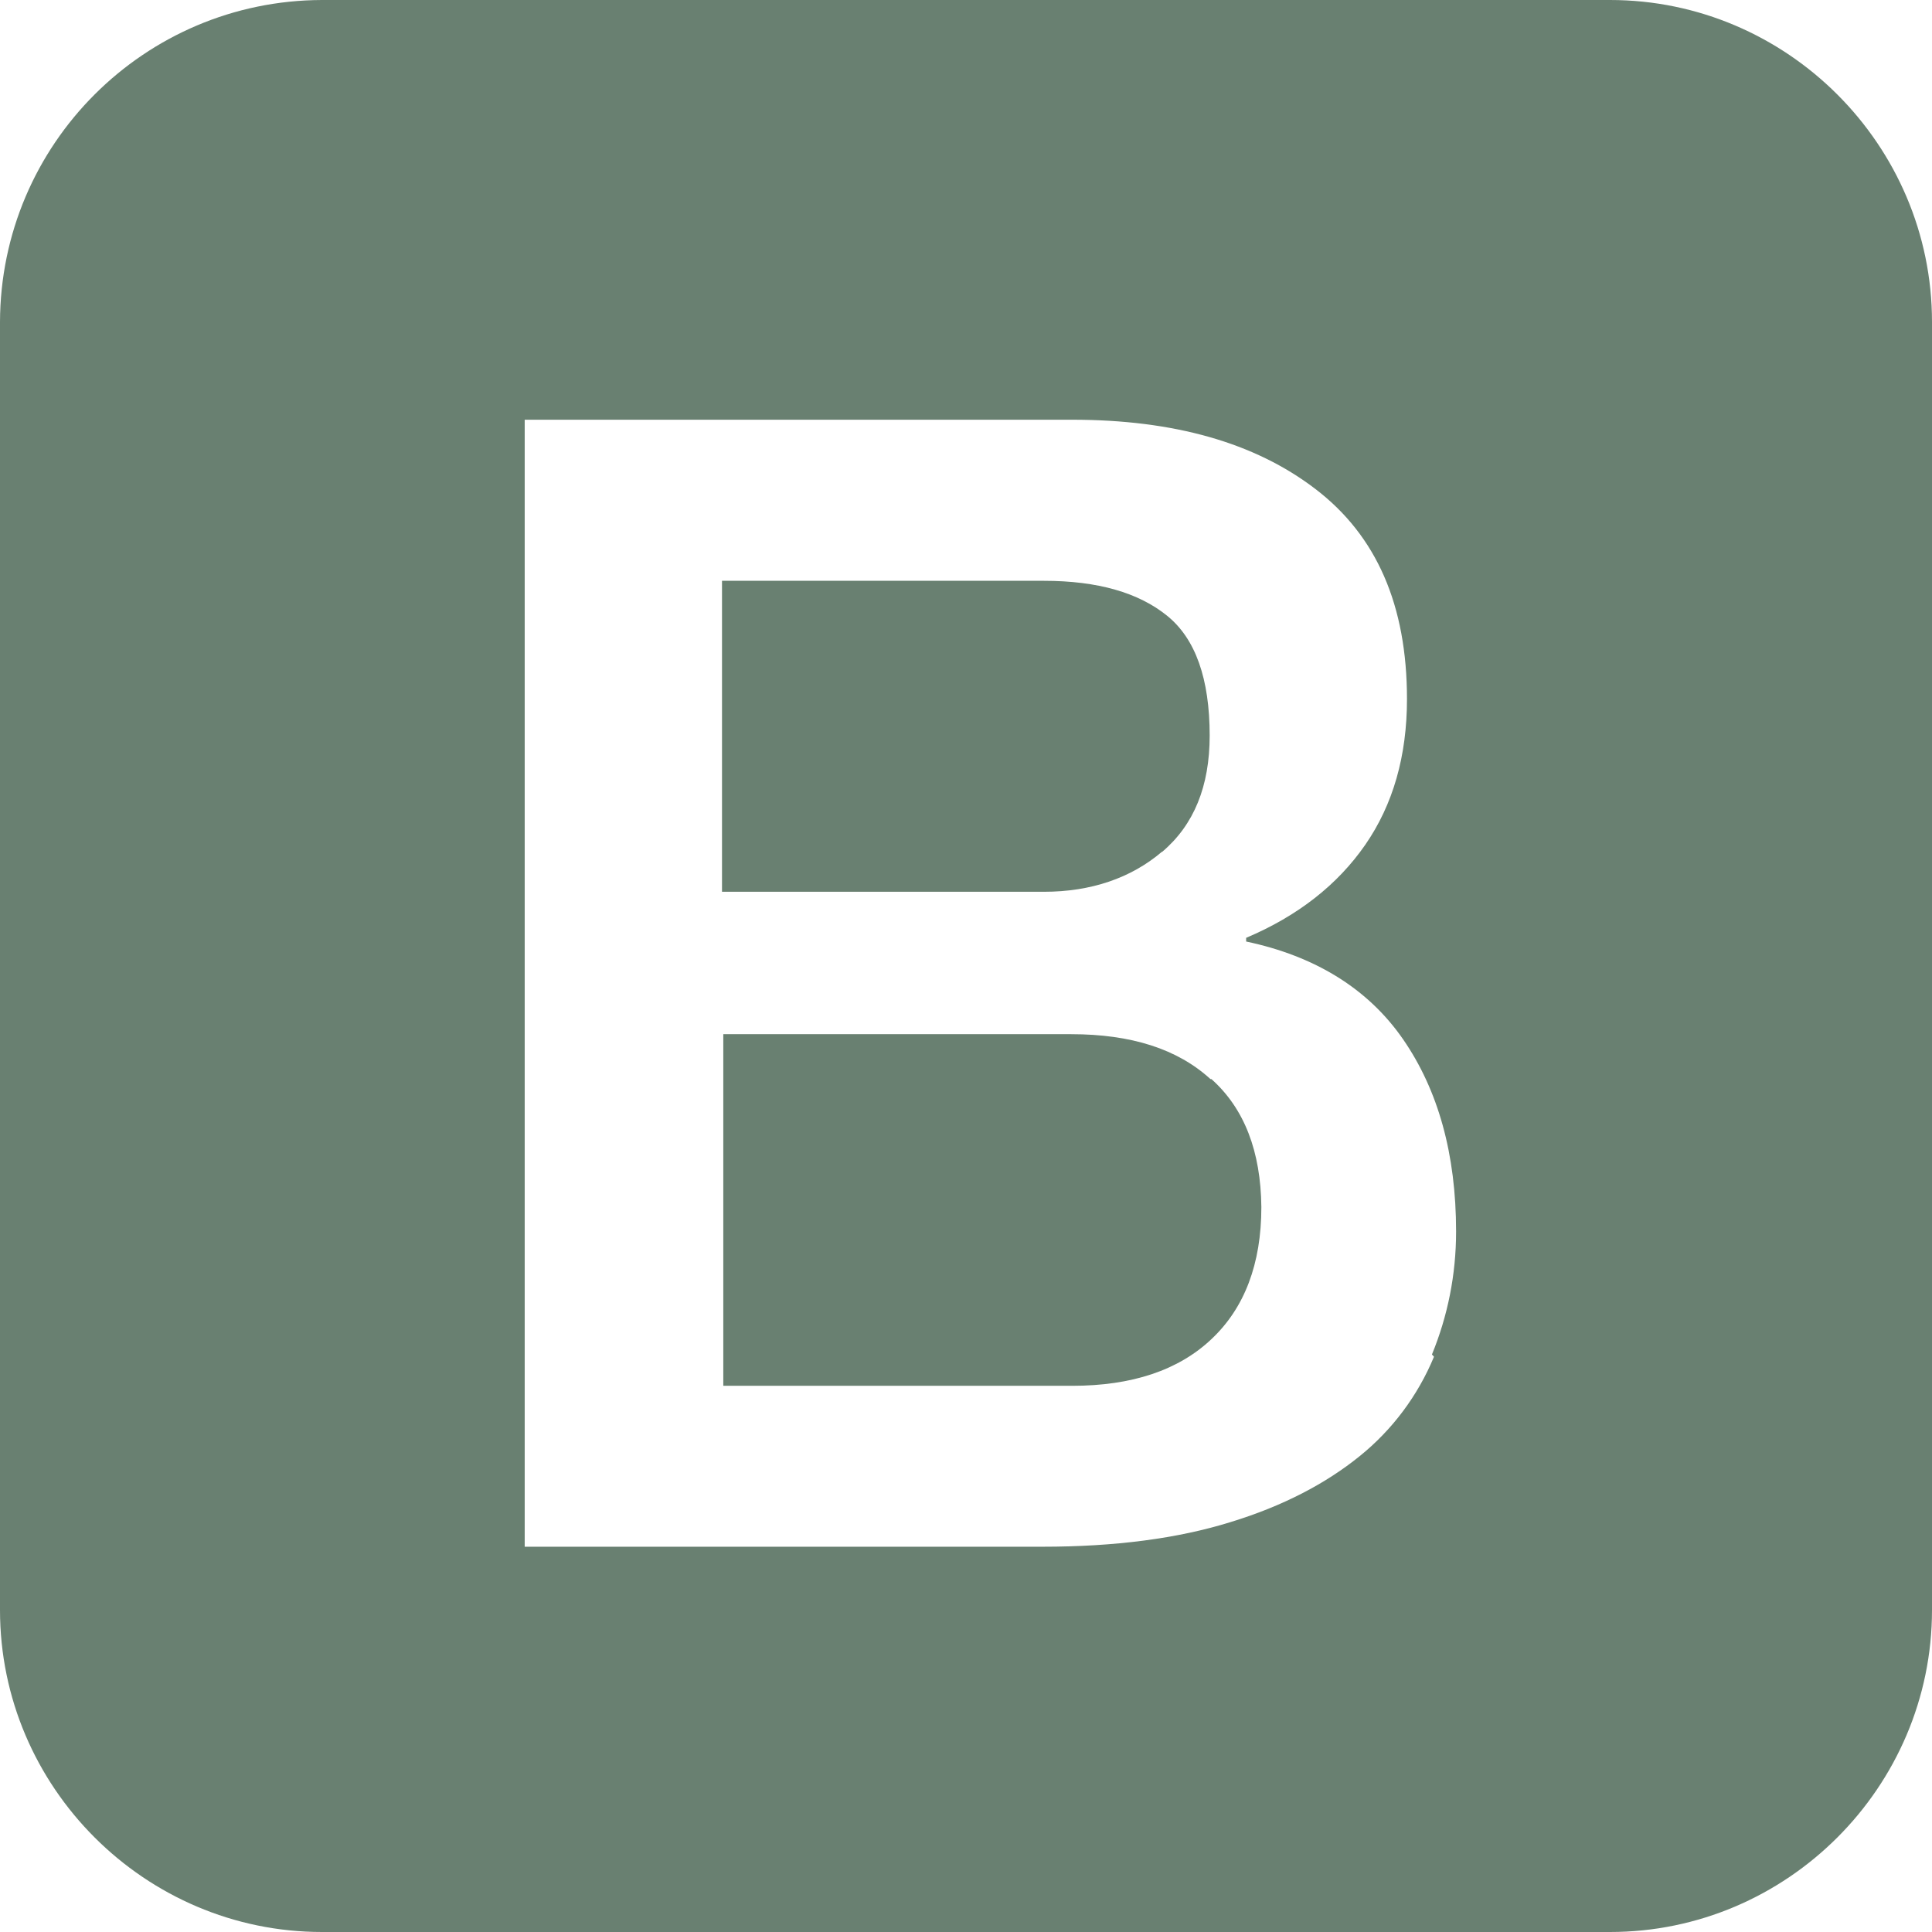
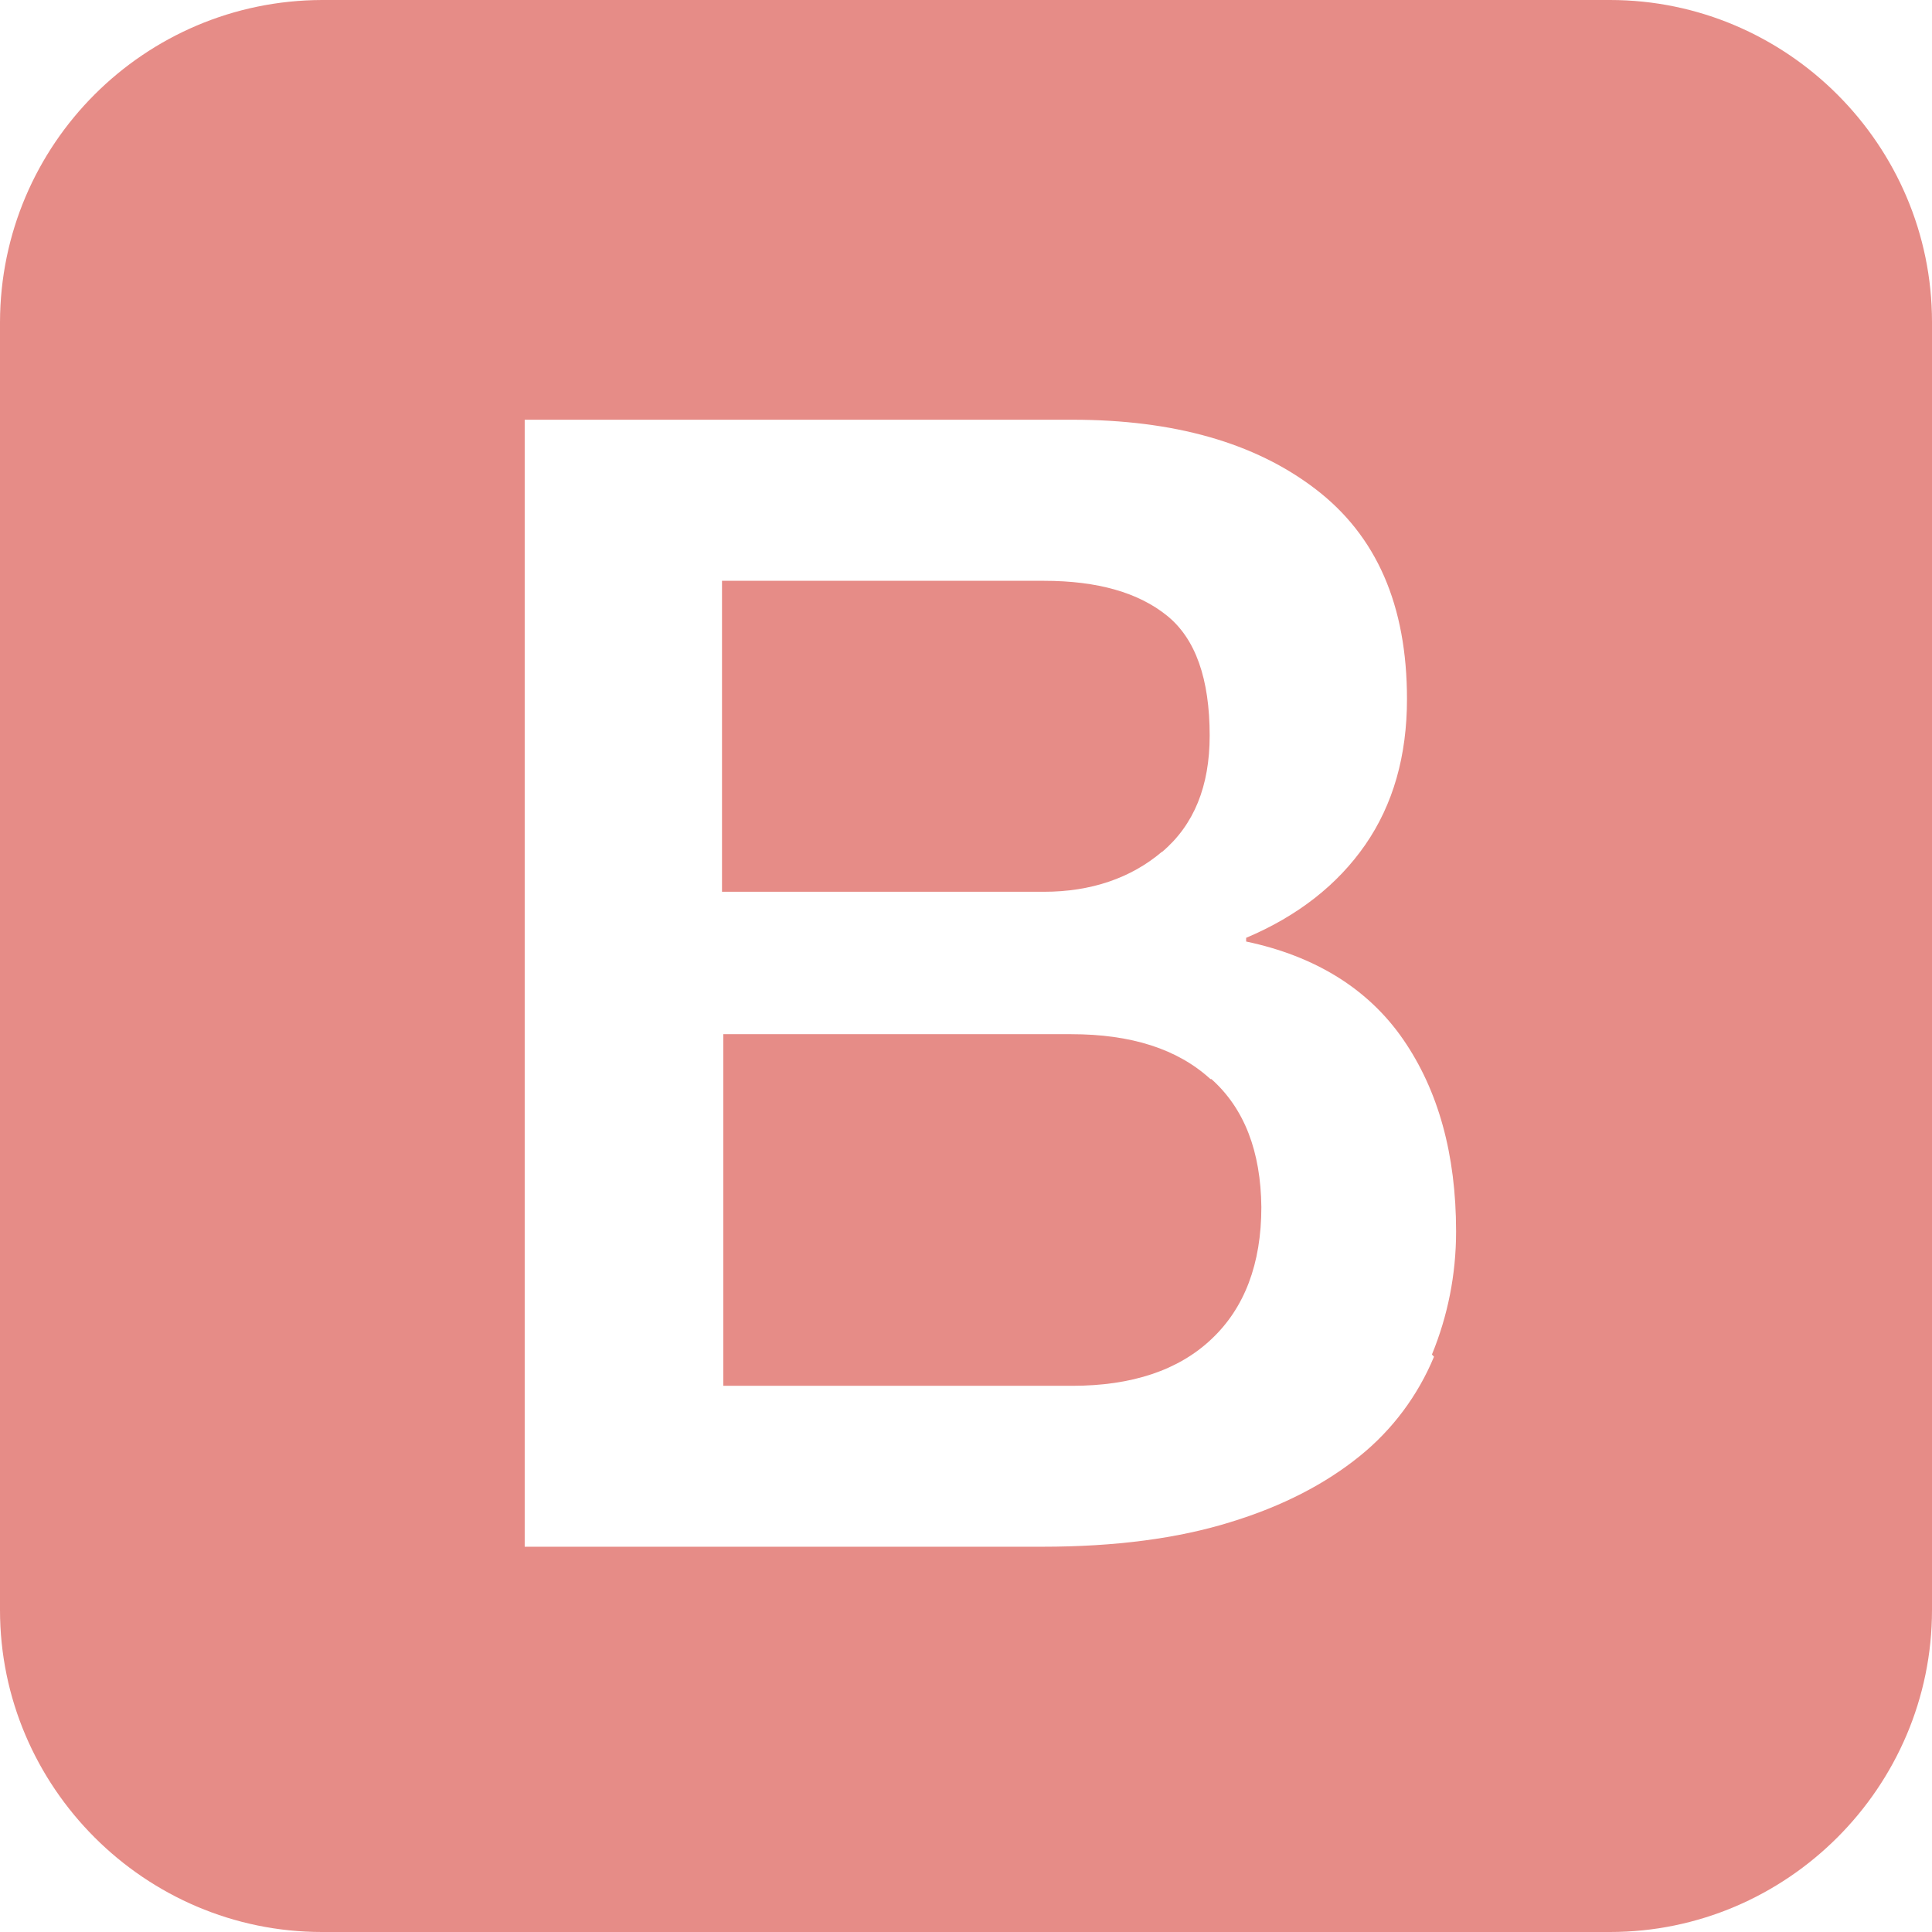
- <svg xmlns="http://www.w3.org/2000/svg" fill="#698071" viewBox="0 0 24 24">
+ <svg xmlns="http://www.w3.org/2000/svg" fill="#E68C87" viewBox="0 0 24 24">
  <path d="M20 0H4C1.793.006.006 1.793 0 4v16c0 2.2 1.8 4 4 4h16c2.2 0 4-1.8 4-4V4c0-2.2-1.8-4-4-4zm-2.187 16.855c-.2.482-.517.907-.923 1.234-.42.34-.952.62-1.607.82-.654.203-1.432.305-2.333.305H6.518v-14h6.802c1.258 0 2.266.283 3.02.86.76.58 1.138 1.444 1.138 2.61 0 .705-.172 1.31-.518 1.81-.344.497-.84.886-1.48 1.156v.046c.854.18 1.515.585 1.95 1.215s.658 1.426.658 2.387c0 .538-.104 1.05-.3 1.528l.025.027zm-2.776-3.45c-.41-.375-.986-.558-1.73-.558H8.985v4.368h4.334c.74 0 1.32-.192 1.73-.58.41-.385.62-.934.62-1.64-.007-.69-.21-1.224-.62-1.59h-.017zm-.6-2.823c.396-.336.59-.817.59-1.444 0-.704-.175-1.204-.53-1.49-.352-.285-.86-.433-1.528-.433h-4v3.863h4c.583 0 1.08-.17 1.464-.496z" />
</svg>
